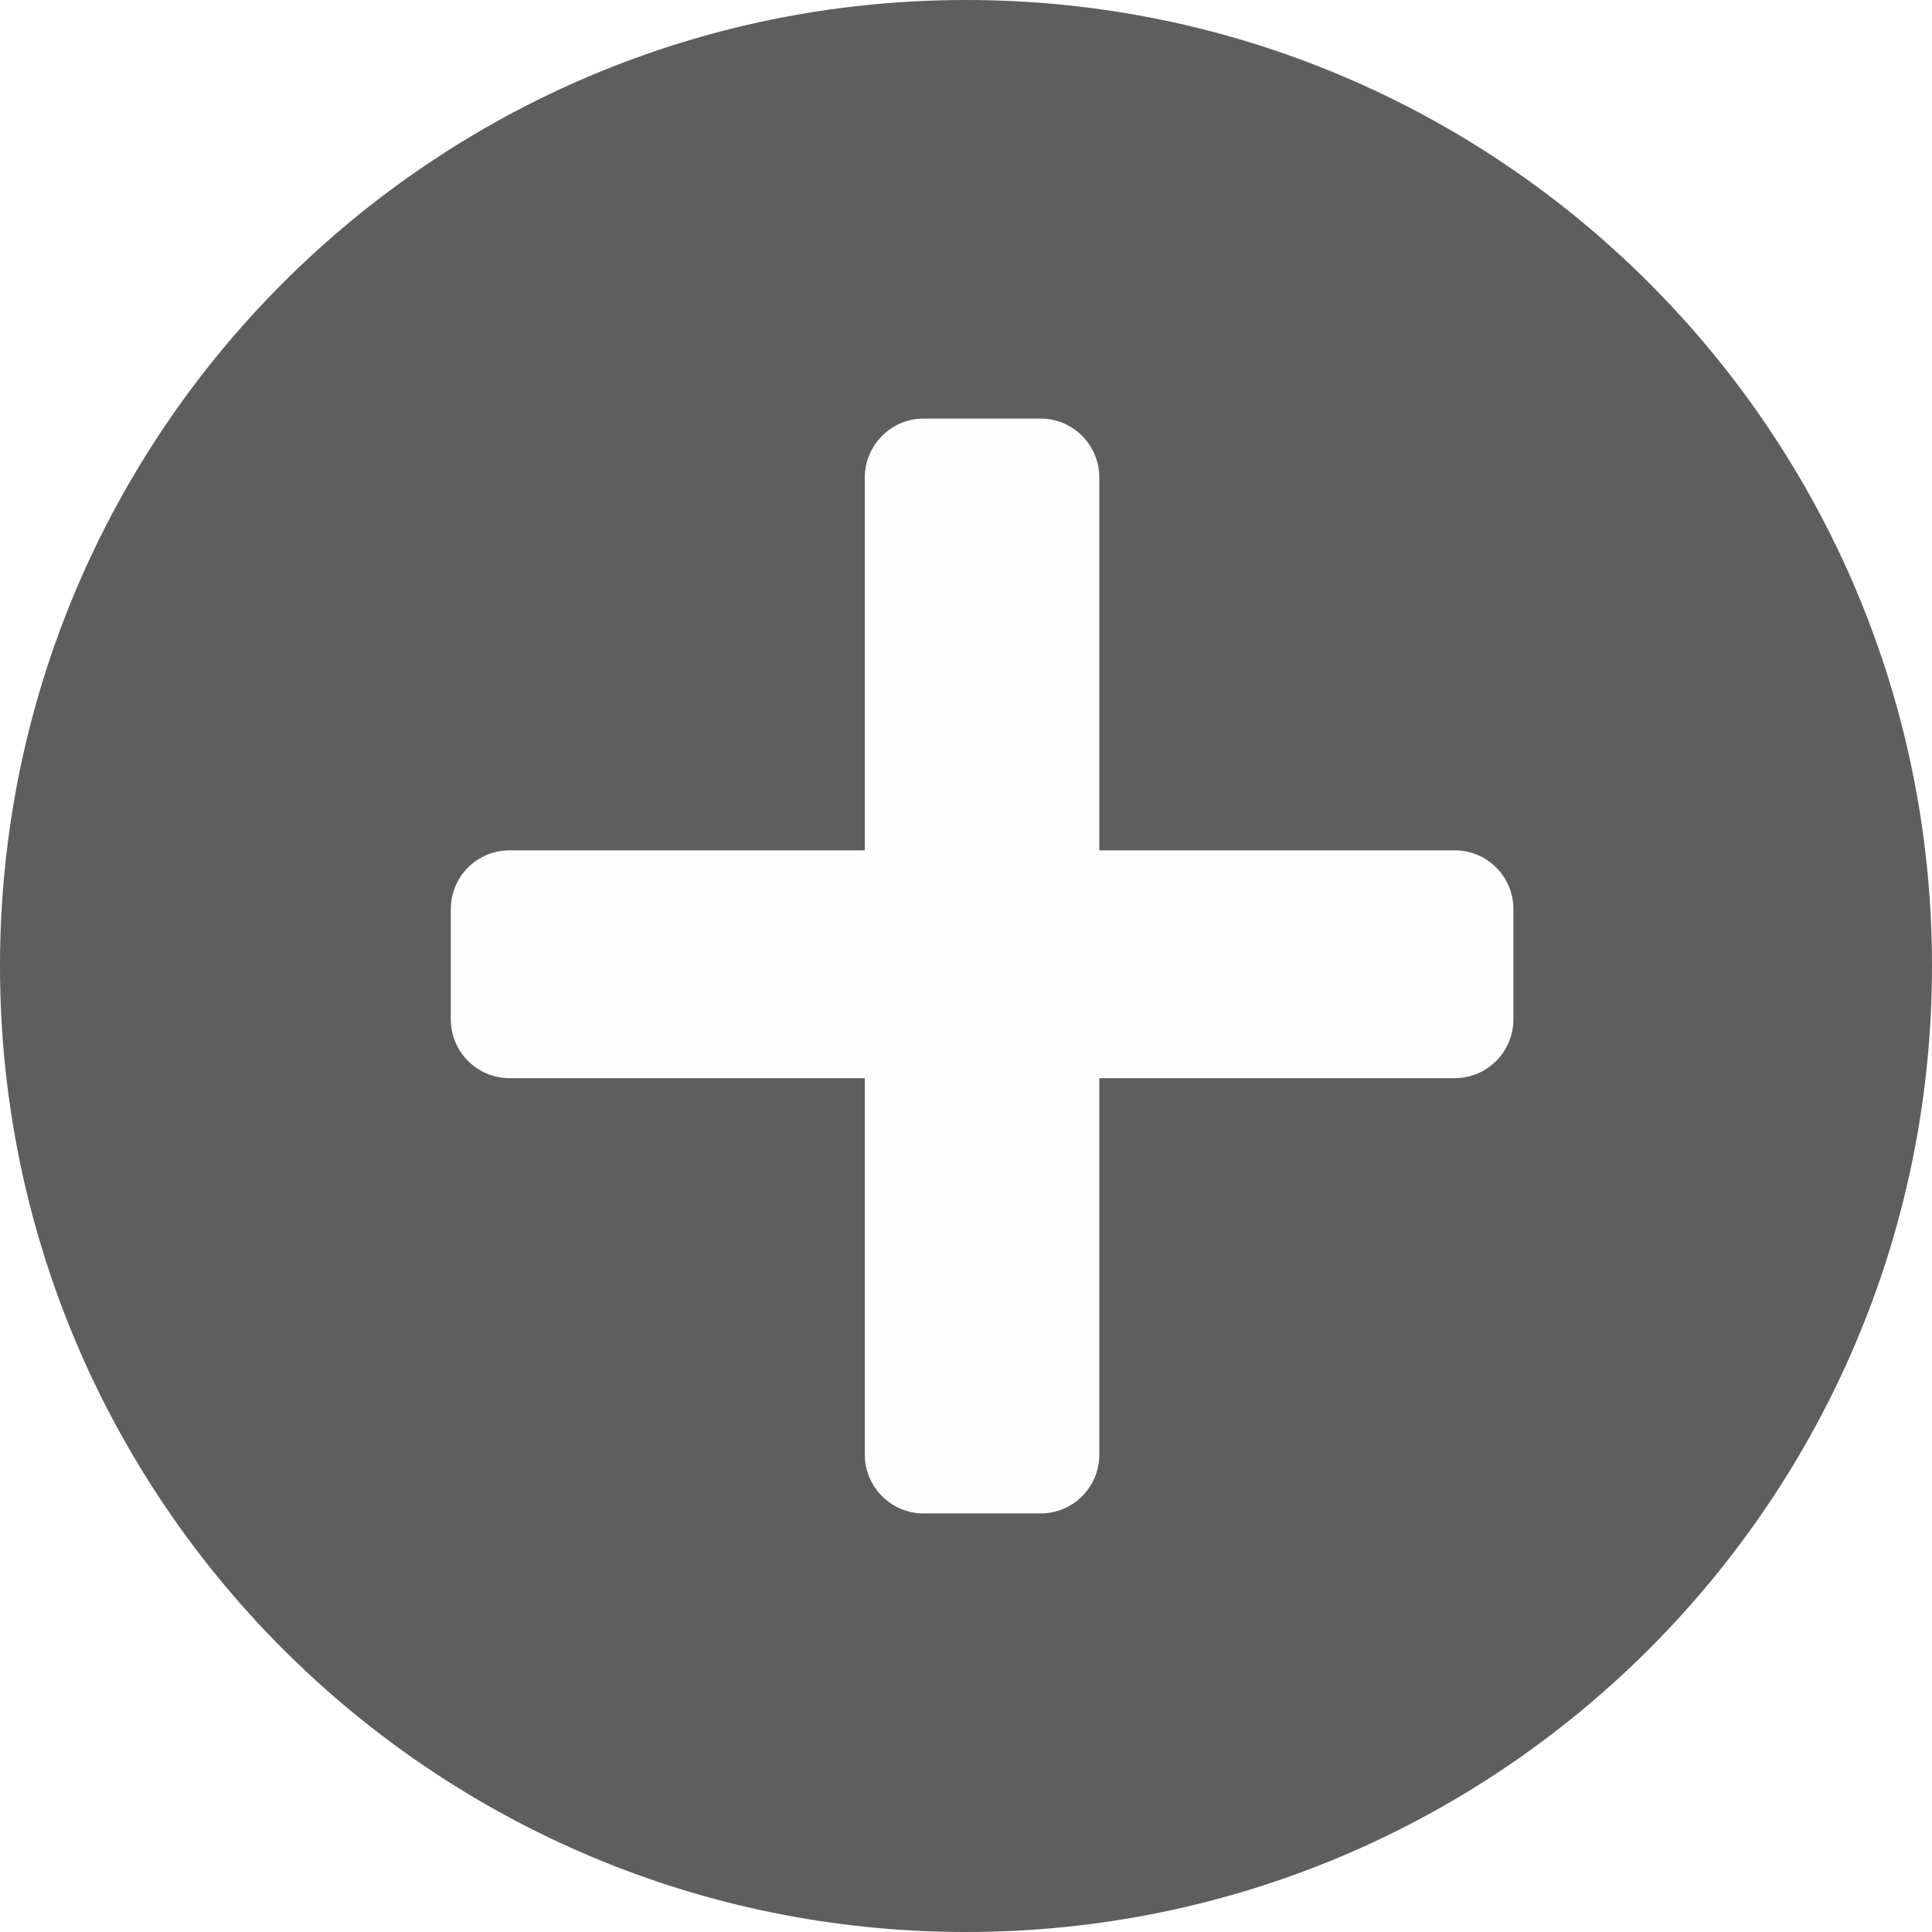
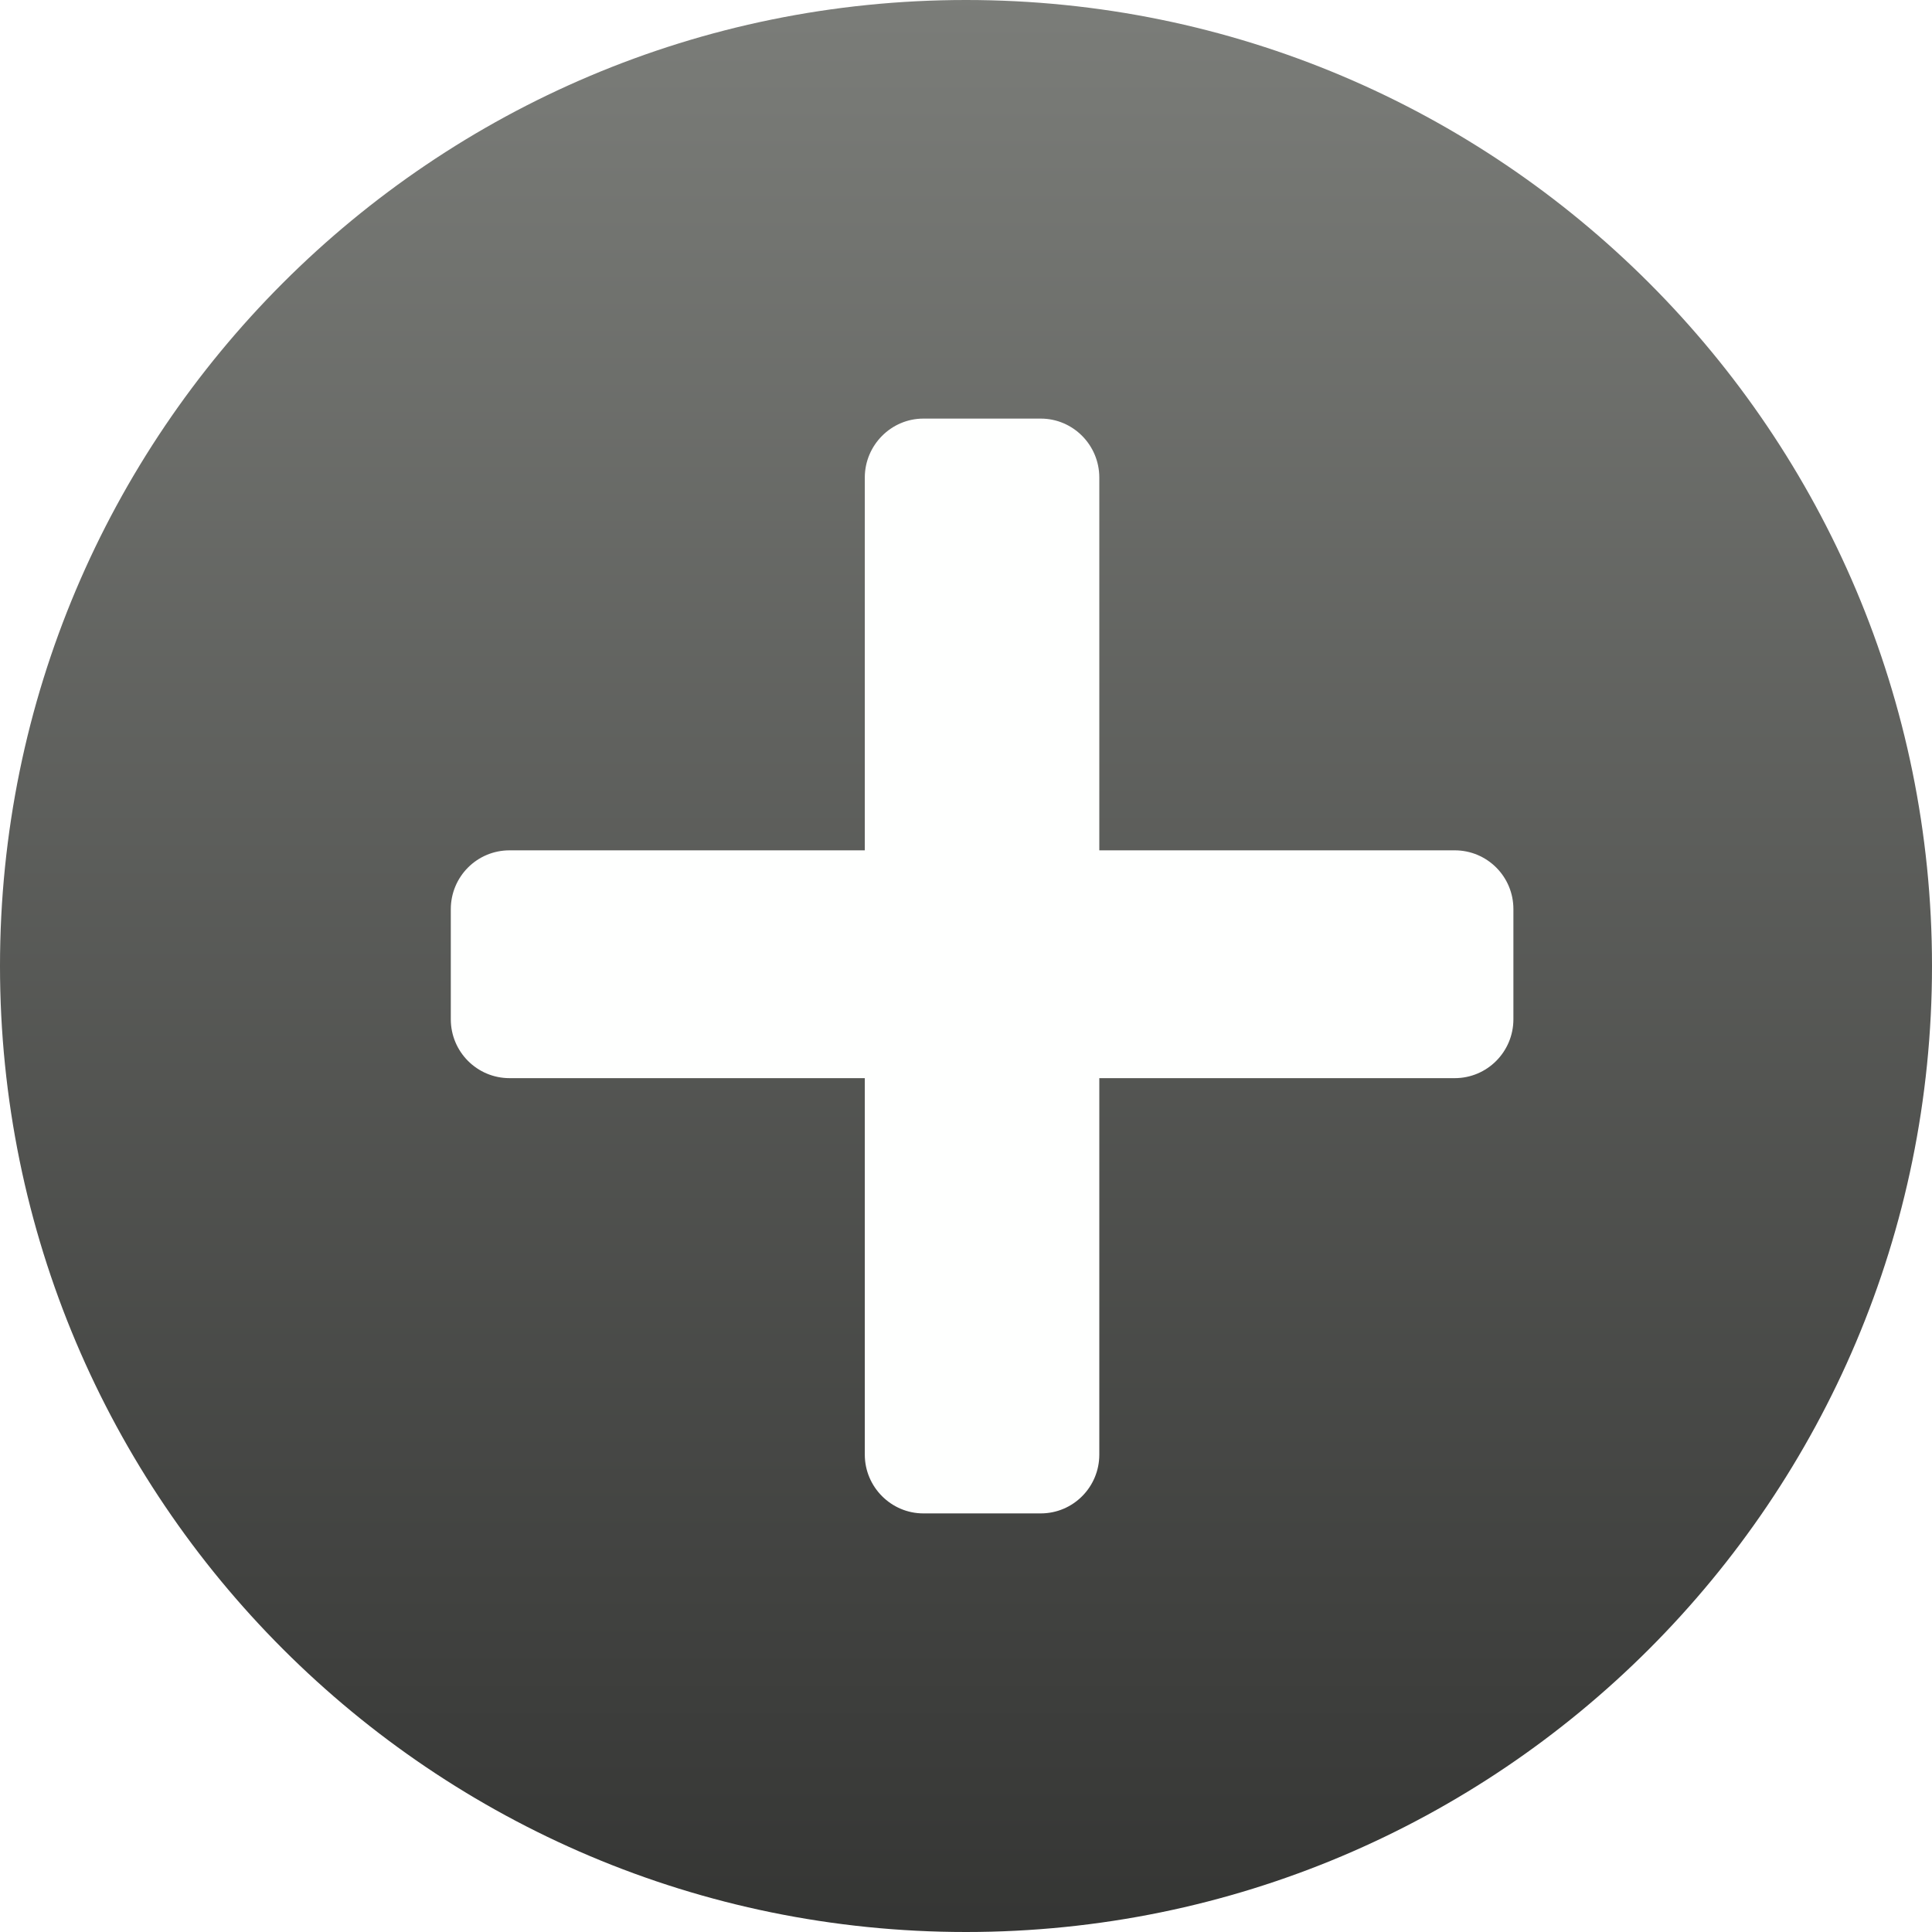
- <svg xmlns="http://www.w3.org/2000/svg" width="60px" height="60px" version="1.1">
+ <svg xmlns="http://www.w3.org/2000/svg" width="60px" height="60px" viewBox="0 0 60 60" version="1.1">
  <description>Created with Sketch (http://www.bohemiancoding.com/sketch)</description>
-   <defs />
-   <g id="Page 1" fill="rgb(223,223,223)" fill-rule="evenodd">
-     <path d="M30,60 C46.569,60 60,46.569 60,30 C60,13.431 46.569,0 30,0 C13.431,0 0,13.431 0,30 C0,46.569 13.431,60 30,60 Z M30,60" id="Oval 1" fill="rgb(94,94,94)" />
-     <path d="M34.14,26.408 L34.14,14.832 C34.14,13.821 33.324,13 32.322,13 L28.675,13 C27.679,13 26.857,13.821 26.857,14.832 L26.857,26.408 L15.825,26.408 C14.813,26.408 14,27.226 14,28.237 L14,31.654 C14,32.665 14.816,33.483 15.825,33.483 L26.857,33.483 L26.857,45.174 C26.857,46.182 27.679,47 28.675,47 L32.322,47 C33.327,47 34.14,46.182 34.14,45.174 L34.14,33.483 L45.178,33.483 C46.184,33.483 47,32.665 47,31.654 L47,28.237 C47.003,27.223 46.184,26.408 45.178,26.408 L34.14,26.408 Z M34.14,26.408" id="Shape" fill="rgb(254,254,254)" />
+   <defs>
+     <linearGradient x1="50%" y1="0%" x2="50%" y2="173.921%" id="linearGradient-1">
+       <stop stop-color="rgb(123,125,121)" offset="0%" />
+       <stop stop-color="rgb(0,0,0)" offset="100%" />
+     </linearGradient>
+   </defs>
+   <g id="Page 1" fill="rgb(215,215,215)" fill-rule="evenodd">
+     <path d="M30,60 C46.569,60 60,46.569 60,30 C60,13.431 46.569,0 30,0 C13.431,0 0,13.431 0,30 C0,46.569 13.431,60 30,60 Z M30,60" id="Oval 1" fill="url(#linearGradient-1)" />
+     <path d="M34.14,26.408 L34.14,14.832 C34.14,13.821 33.324,13 32.322,13 L28.675,13 C27.679,13 26.857,13.821 26.857,14.832 L26.857,20 L26.857,26.408 L15.825,26.408 C14.813,26.408 14,27.226 14,28.237 L14,31.654 C14,32.665 14.816,33.483 15.825,33.483 L26.857,33.483 L26.857,45.174 C26.857,46.182 27.679,47 28.675,47 L32.322,47 C33.327,47 34.14,46.182 34.14,45.174 L34.14,33.483 L45.178,33.483 C46.184,33.483 47,32.665 47,31.654 L47,28.237 C47.003,27.223 46.184,26.408 45.178,26.408 L34.14,26.408 Z M34.14,26.408" id="Shape" fill="rgb(254,255,254)" />
  </g>
</svg>
